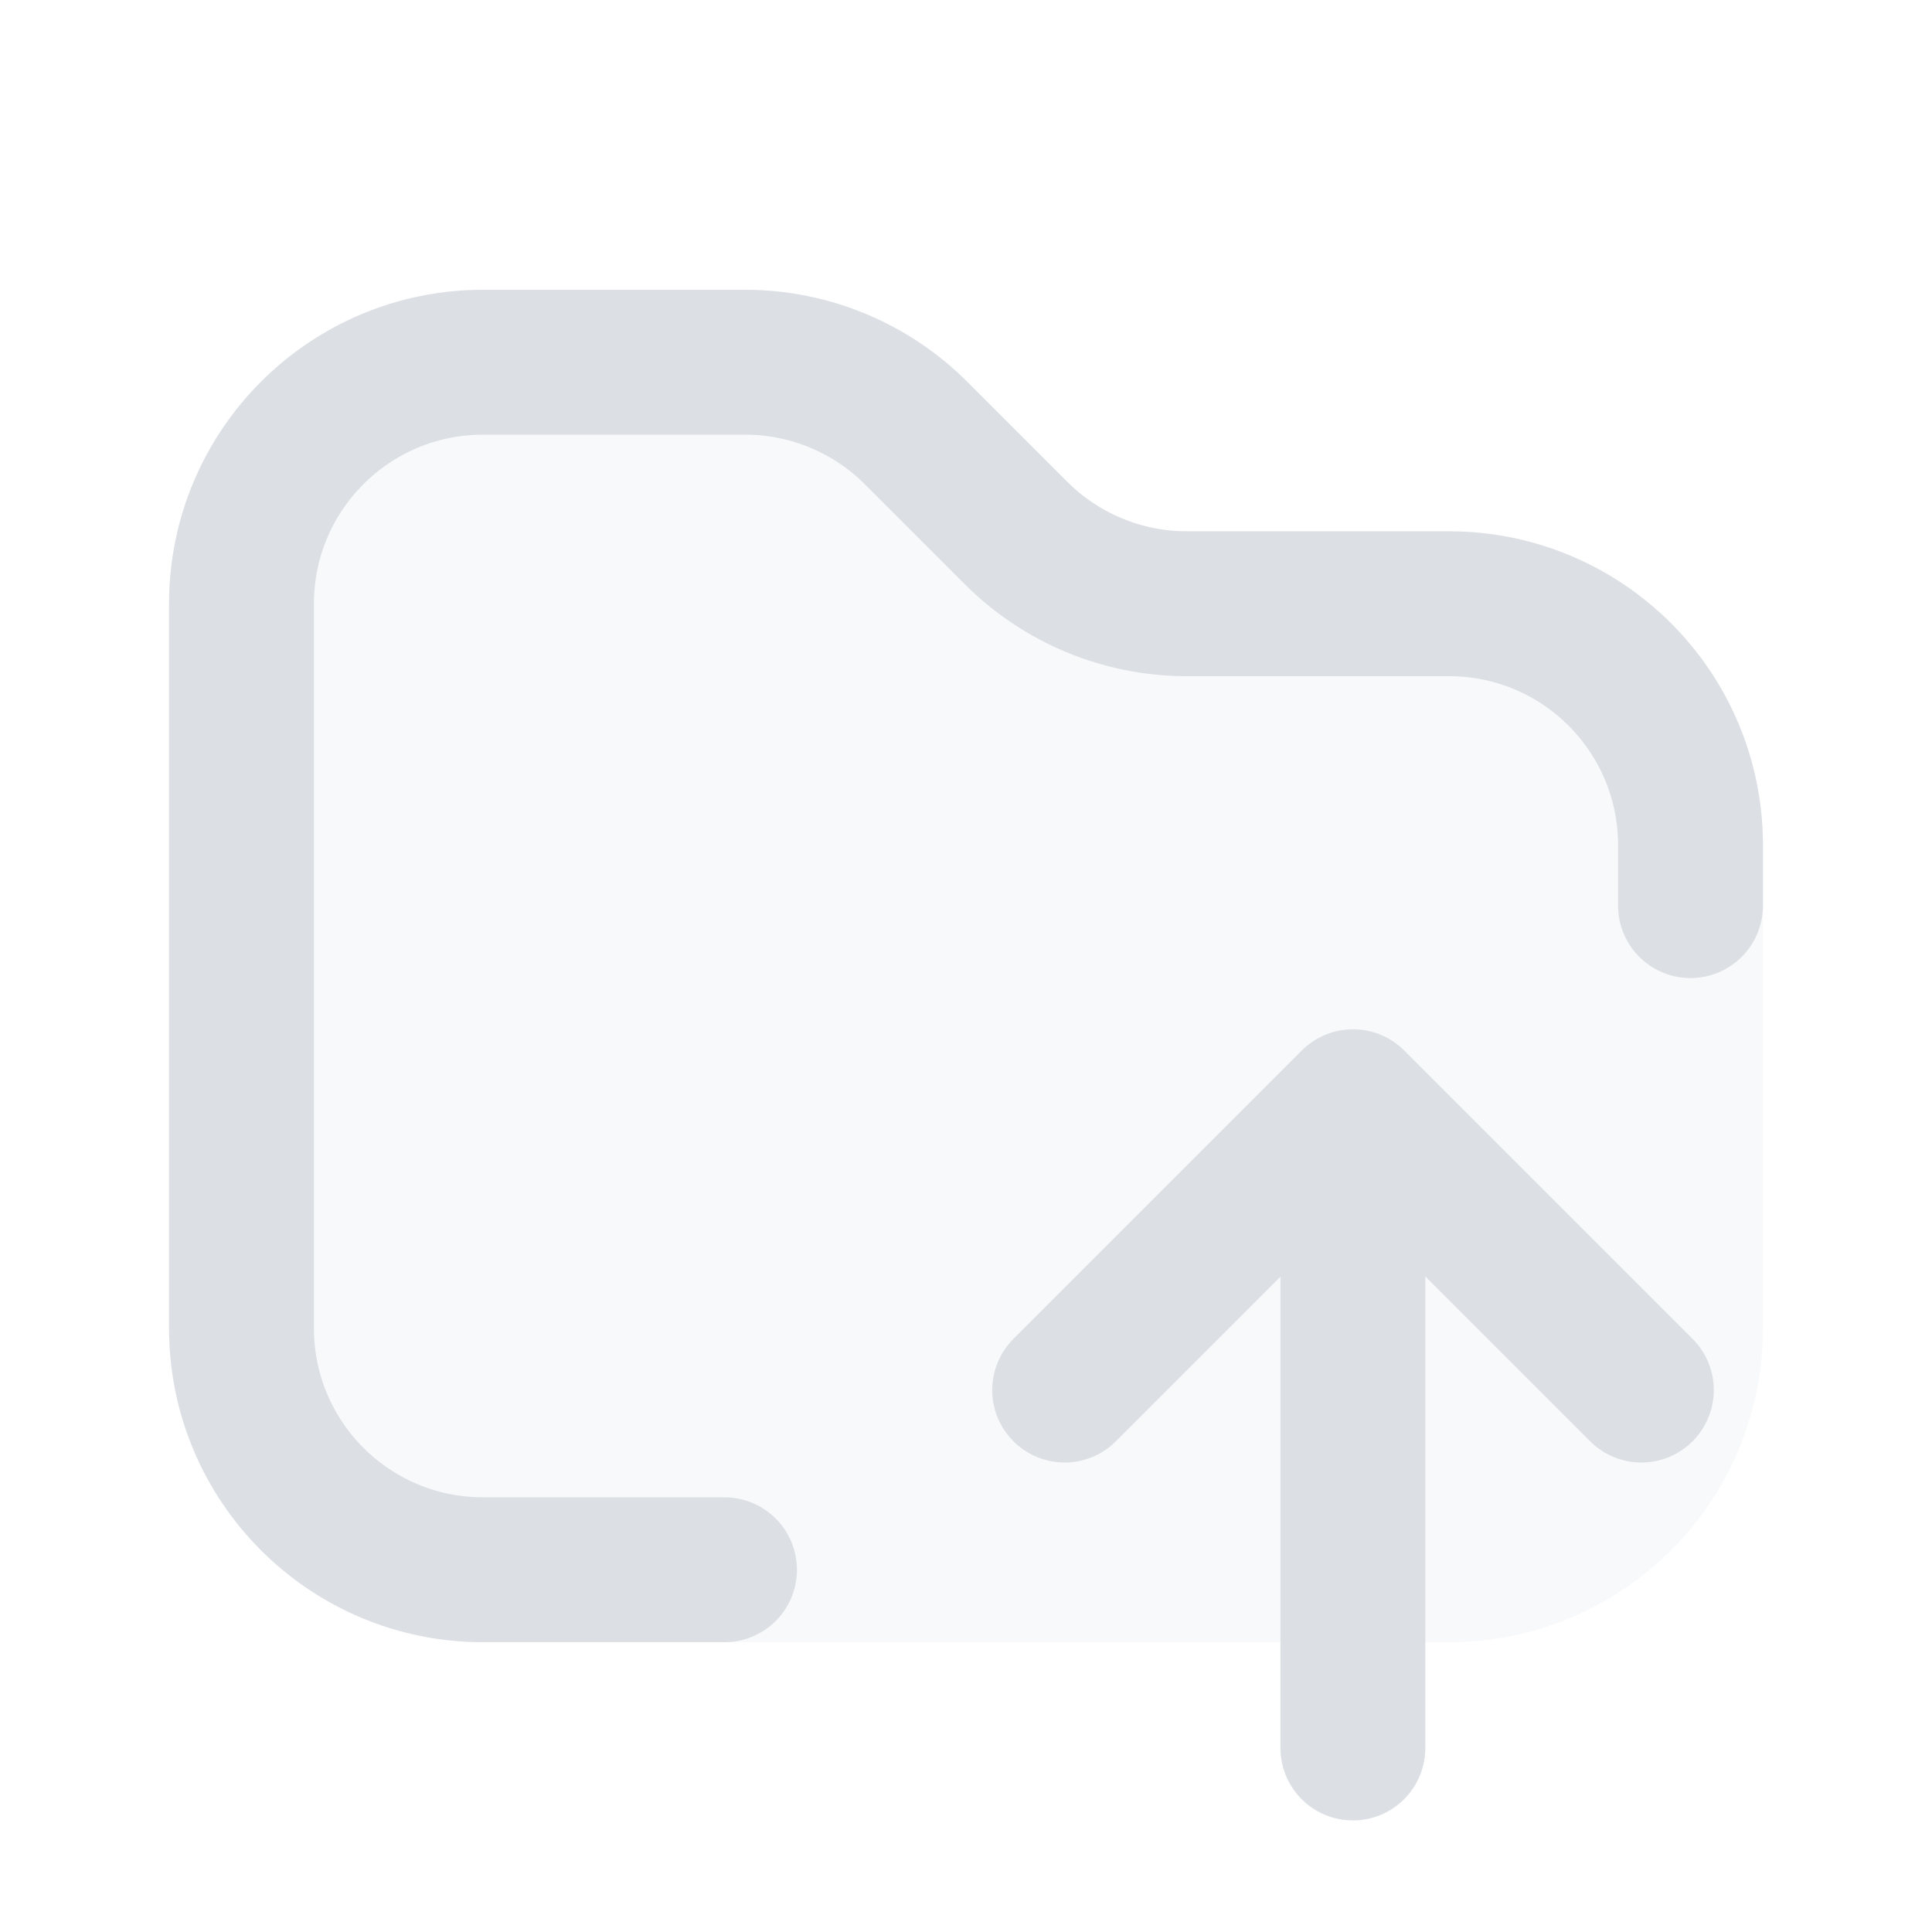
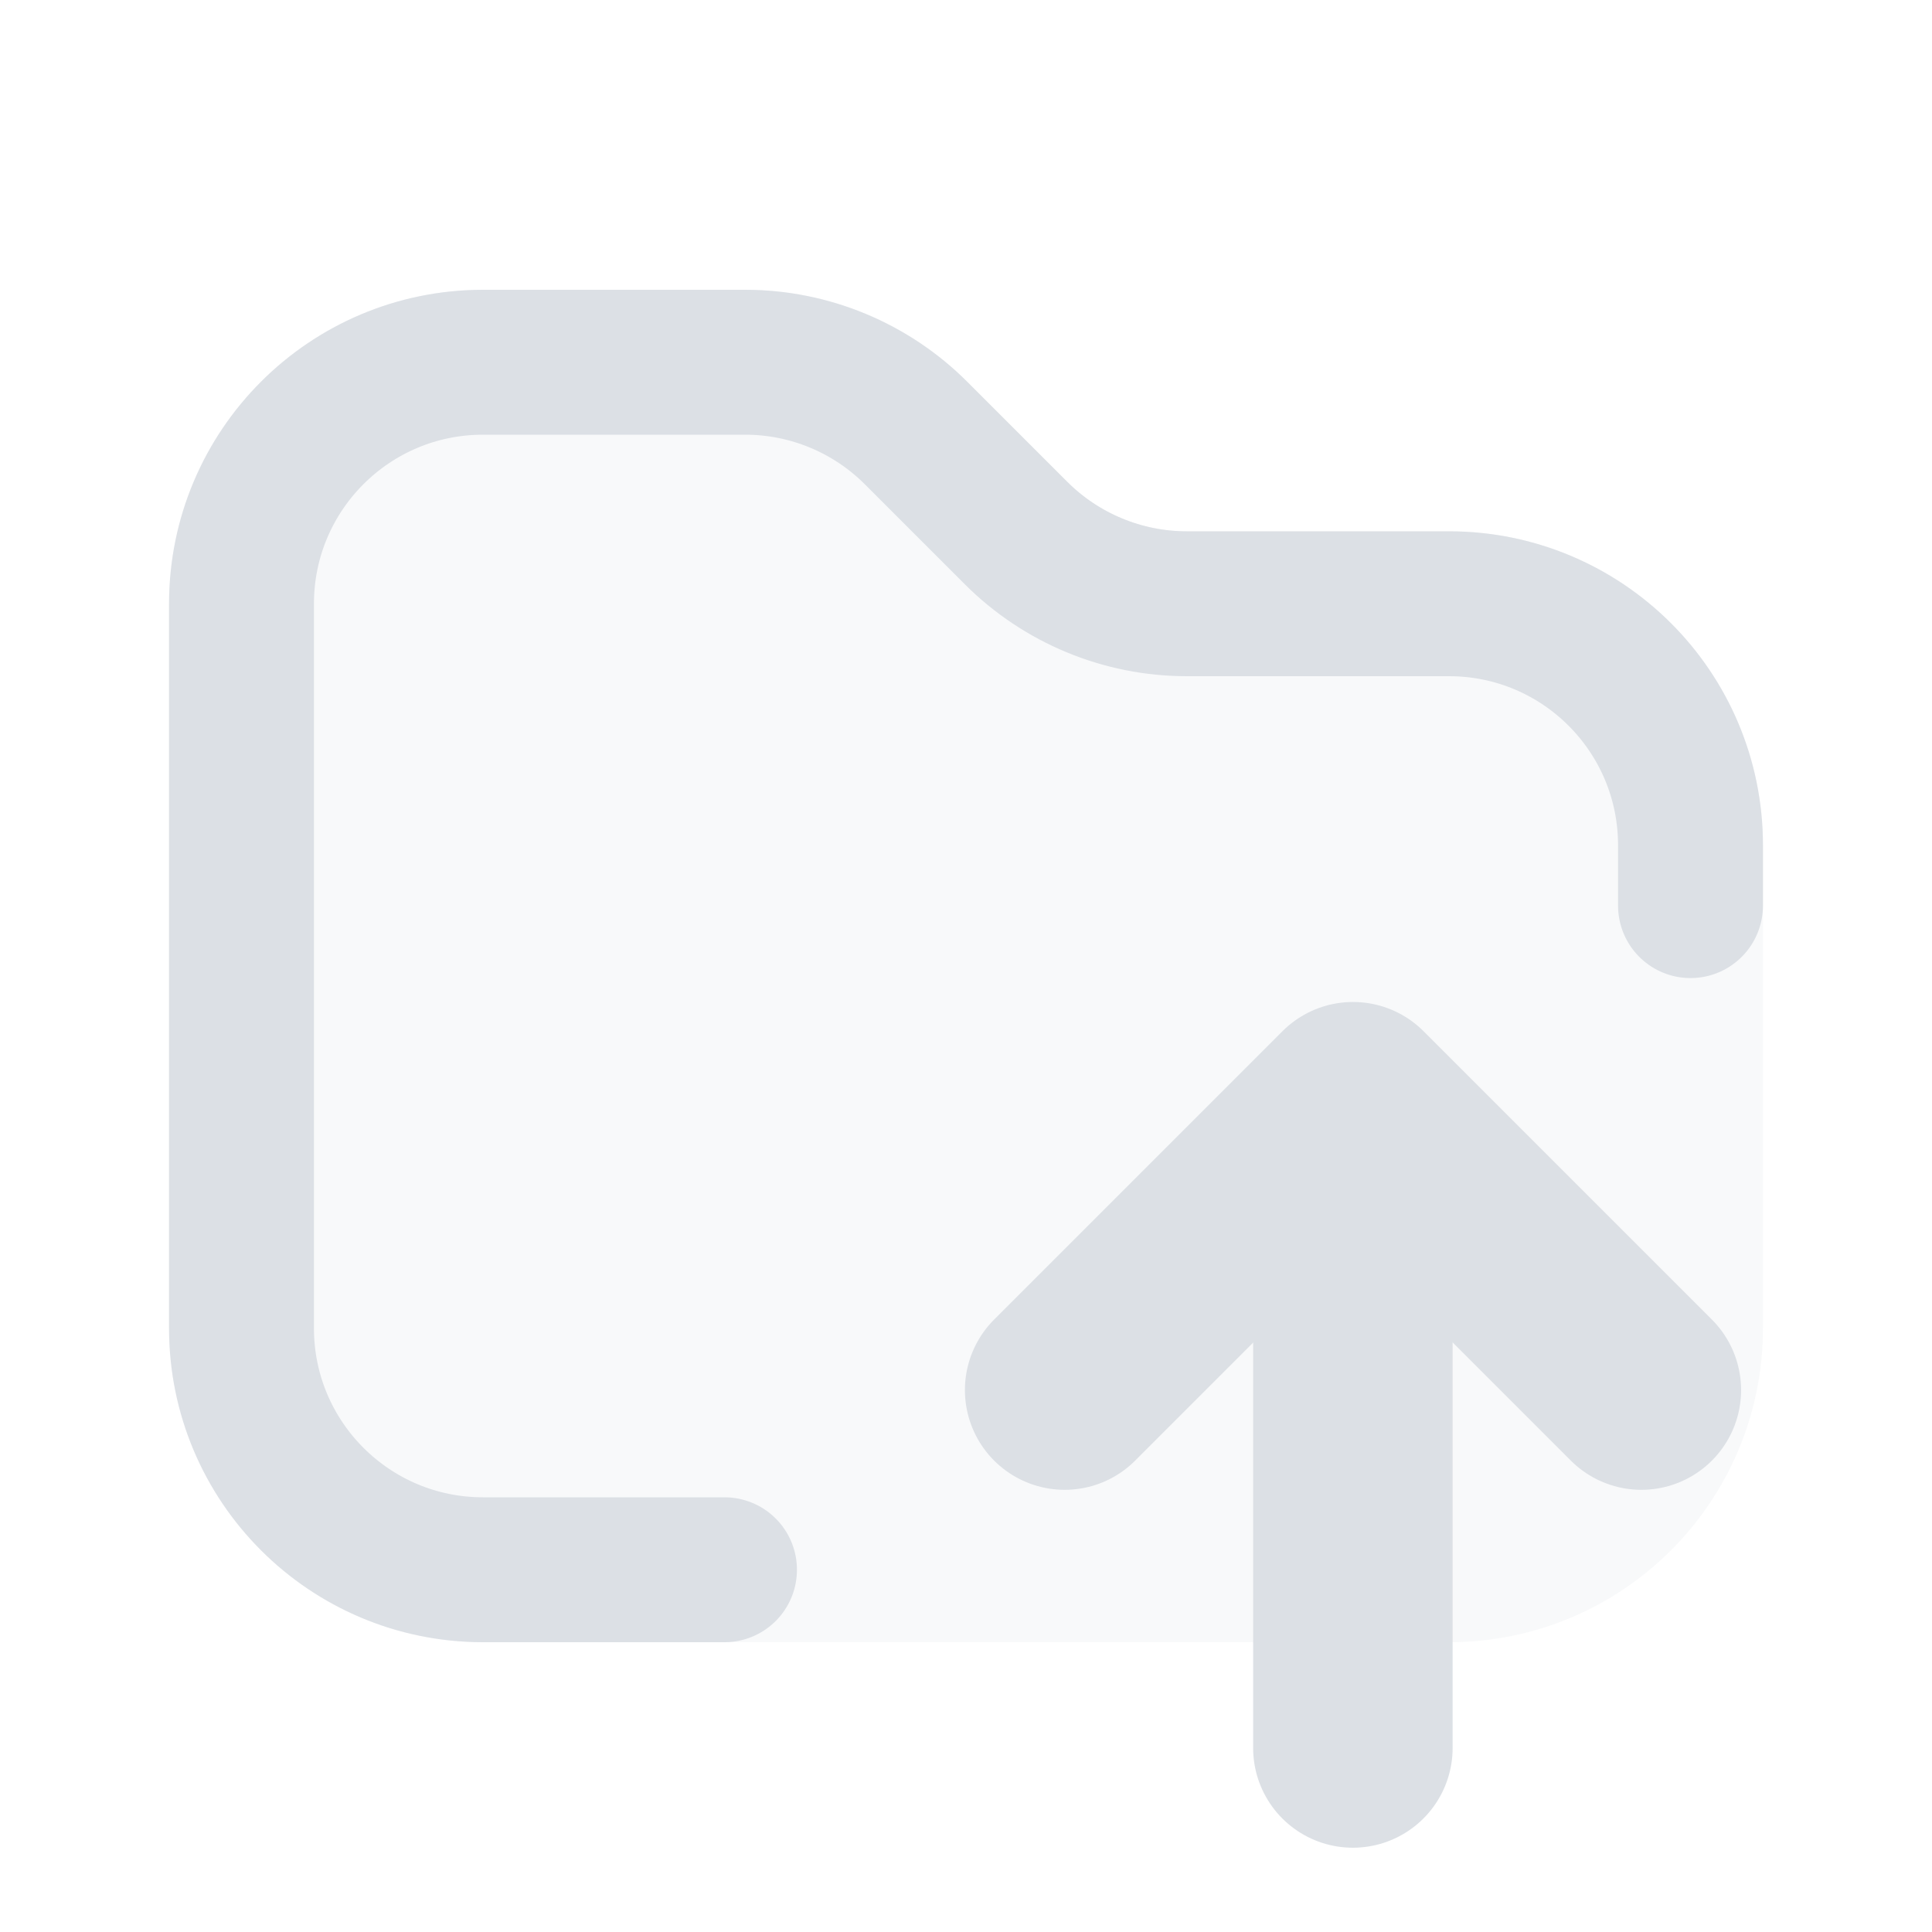
<svg xmlns="http://www.w3.org/2000/svg" width="16" height="16" viewBox="0 0 16 16" fill="none">
  <path d="M6 13H4C2.895 13 2 12.105 2 11V5C2 3.895 2.895 3 4 3H6.172C6.702 3 7.211 3.211 7.586 3.586L8.414 4.414C8.789 4.789 9.298 5 9.828 5H12C13.105 5 14 5.895 14 7V7.5" stroke="#DCE0E5" stroke-width="1.2" stroke-linecap="round" />
  <path opacity="0.2" d="M4 13H6H12C13.105 13 14 12.105 14 11V7.5V7C14 5.895 13.105 5 12 5H9.828C9.298 5 8.789 4.789 8.414 4.414L7.586 3.586C7.211 3.211 6.702 3 6.172 3H4C2.895 3 2 3.895 2 5V11C2 12.105 2.895 13 4 13Z" fill="#DCE0E5" stroke="#DCE0E5" stroke-width="1.2" />
-   <path d="M11.204 14.476V9.703" stroke="#DCE0E5" stroke-width="1.2" stroke-linecap="round" stroke-linejoin="round" />
-   <path d="M13.593 11.512L11.205 9.124L8.817 11.512" stroke="#DCE0E5" stroke-width="1.2" stroke-linecap="round" stroke-linejoin="round" />
+   <path d="M11.204 14.476V9.703" stroke="#DCE0E5" stroke-width="1.652" stroke-linecap="round" stroke-linejoin="round" />
+   <path d="M13.593 11.512L11.205 9.124L8.817 11.512" stroke="#DCE0E5" stroke-width="1.652" stroke-linecap="round" stroke-linejoin="round" />
</svg>
